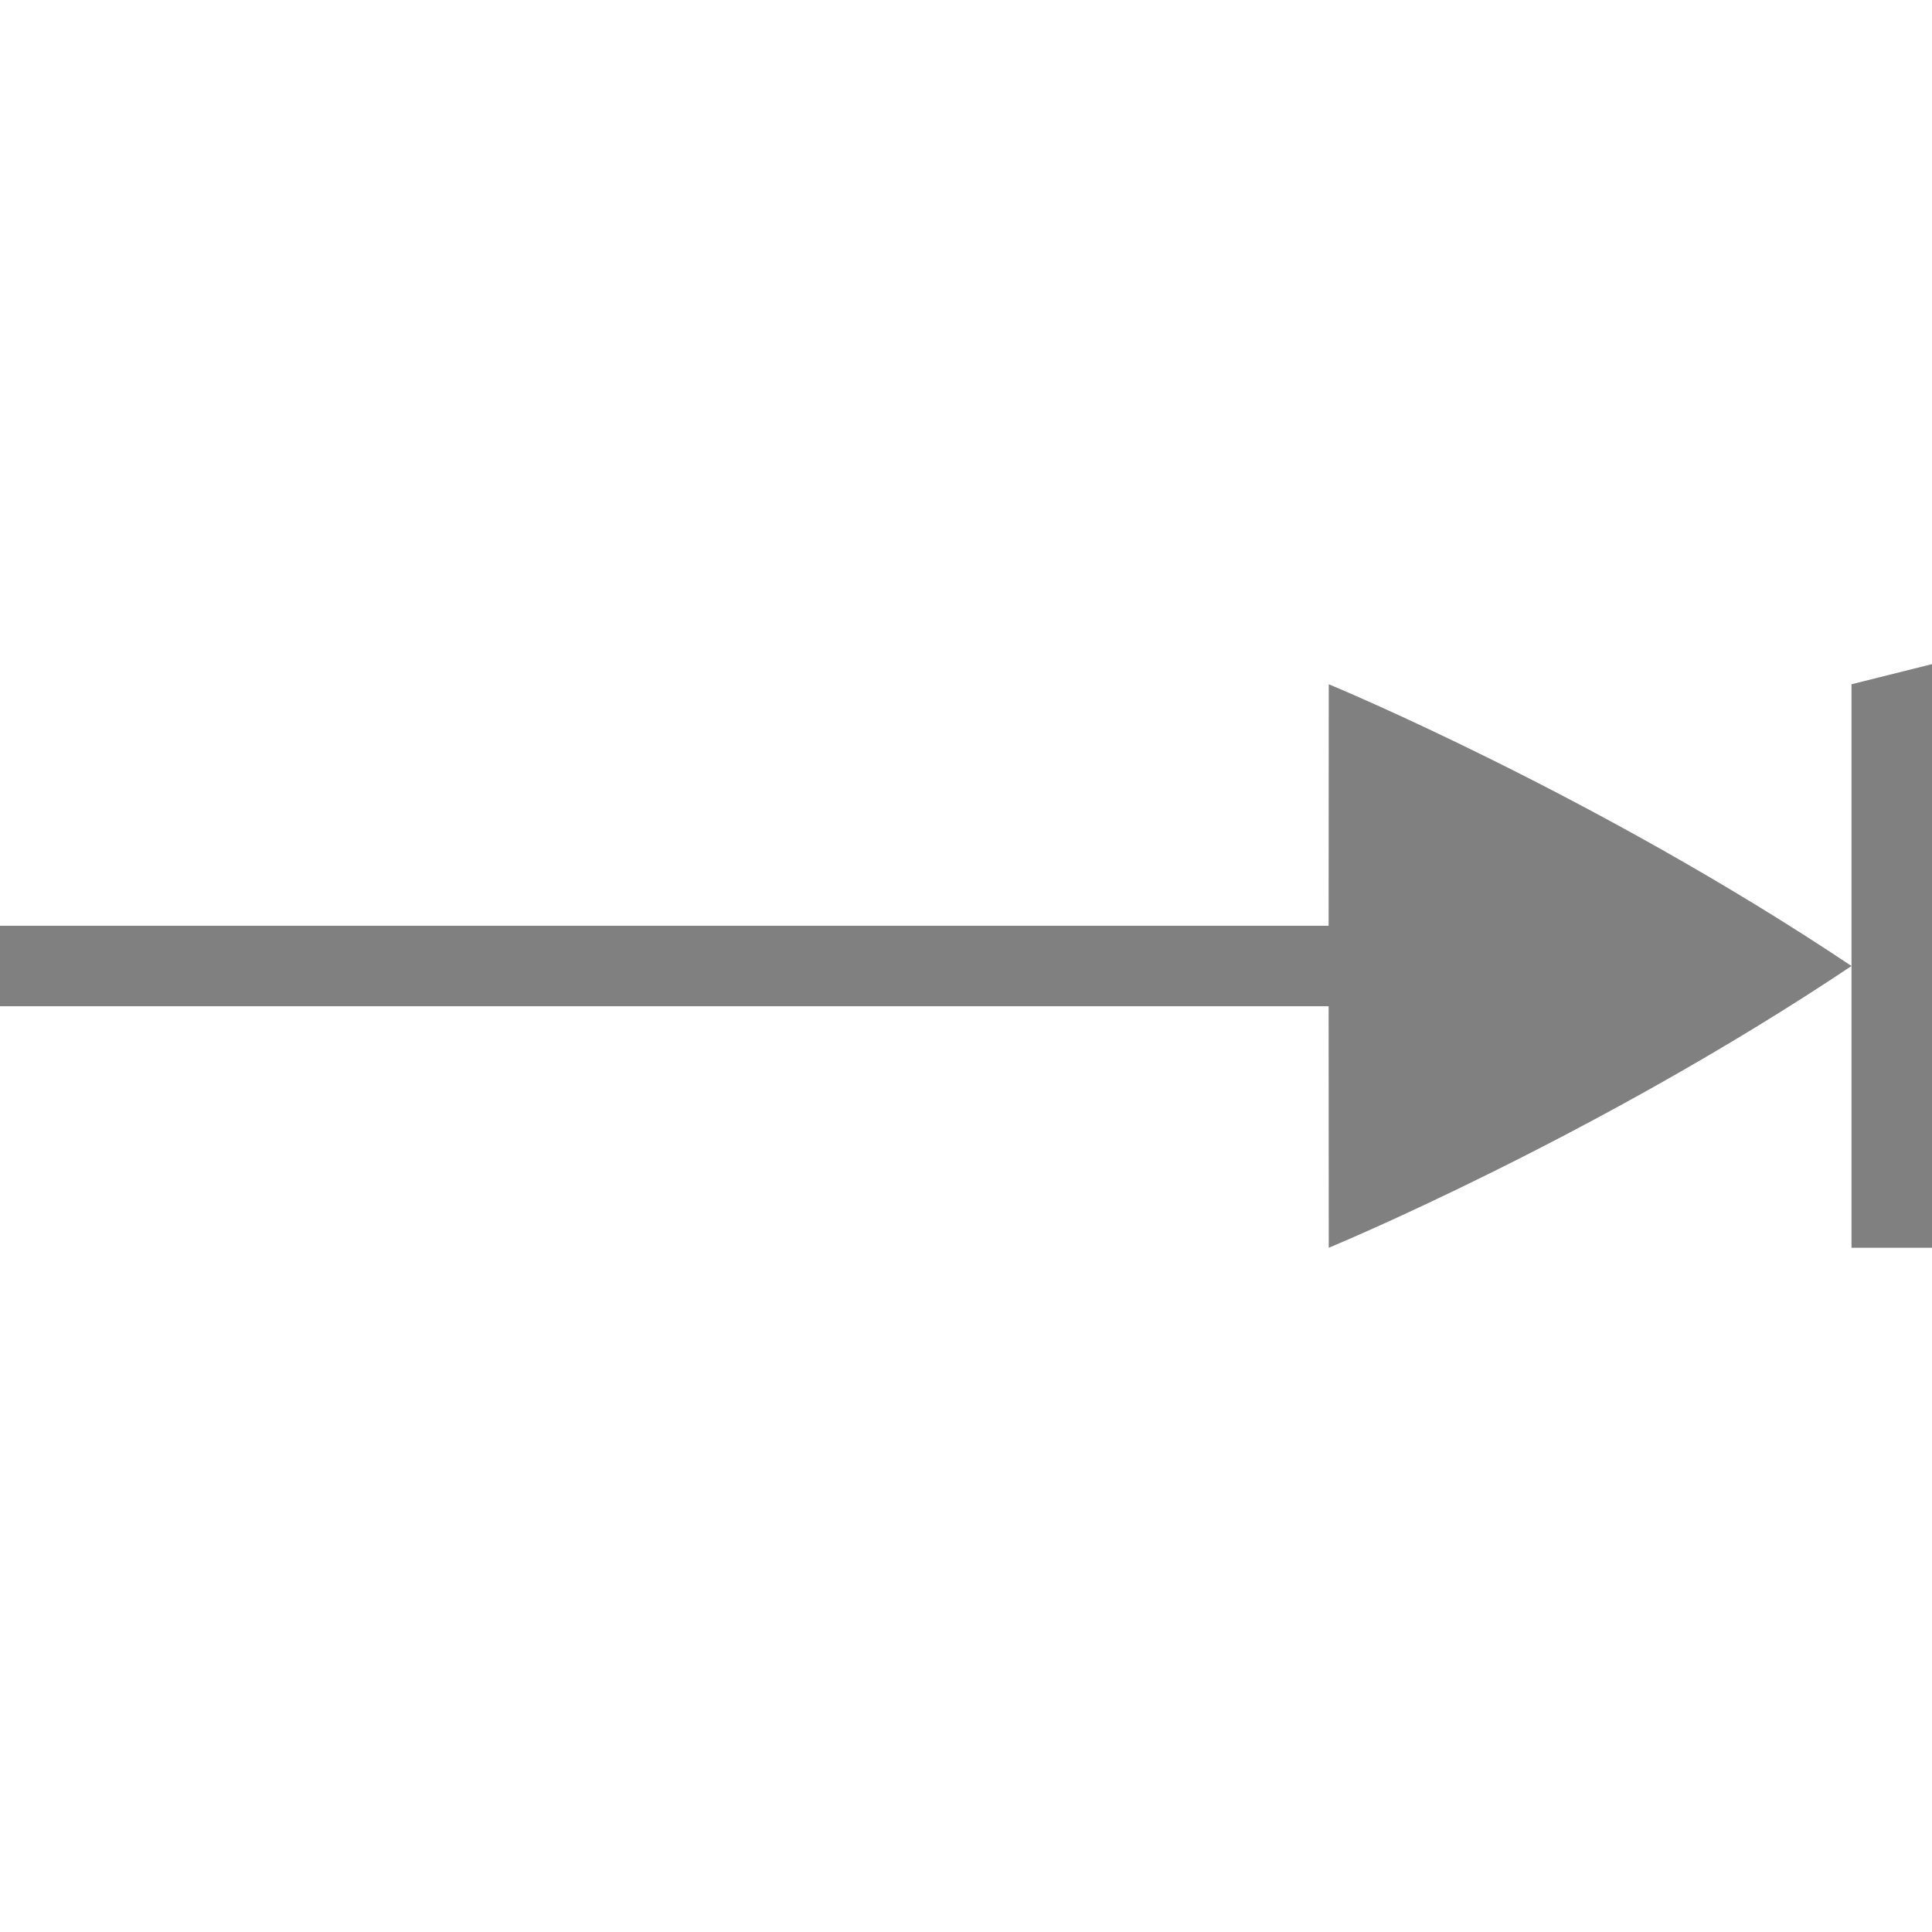
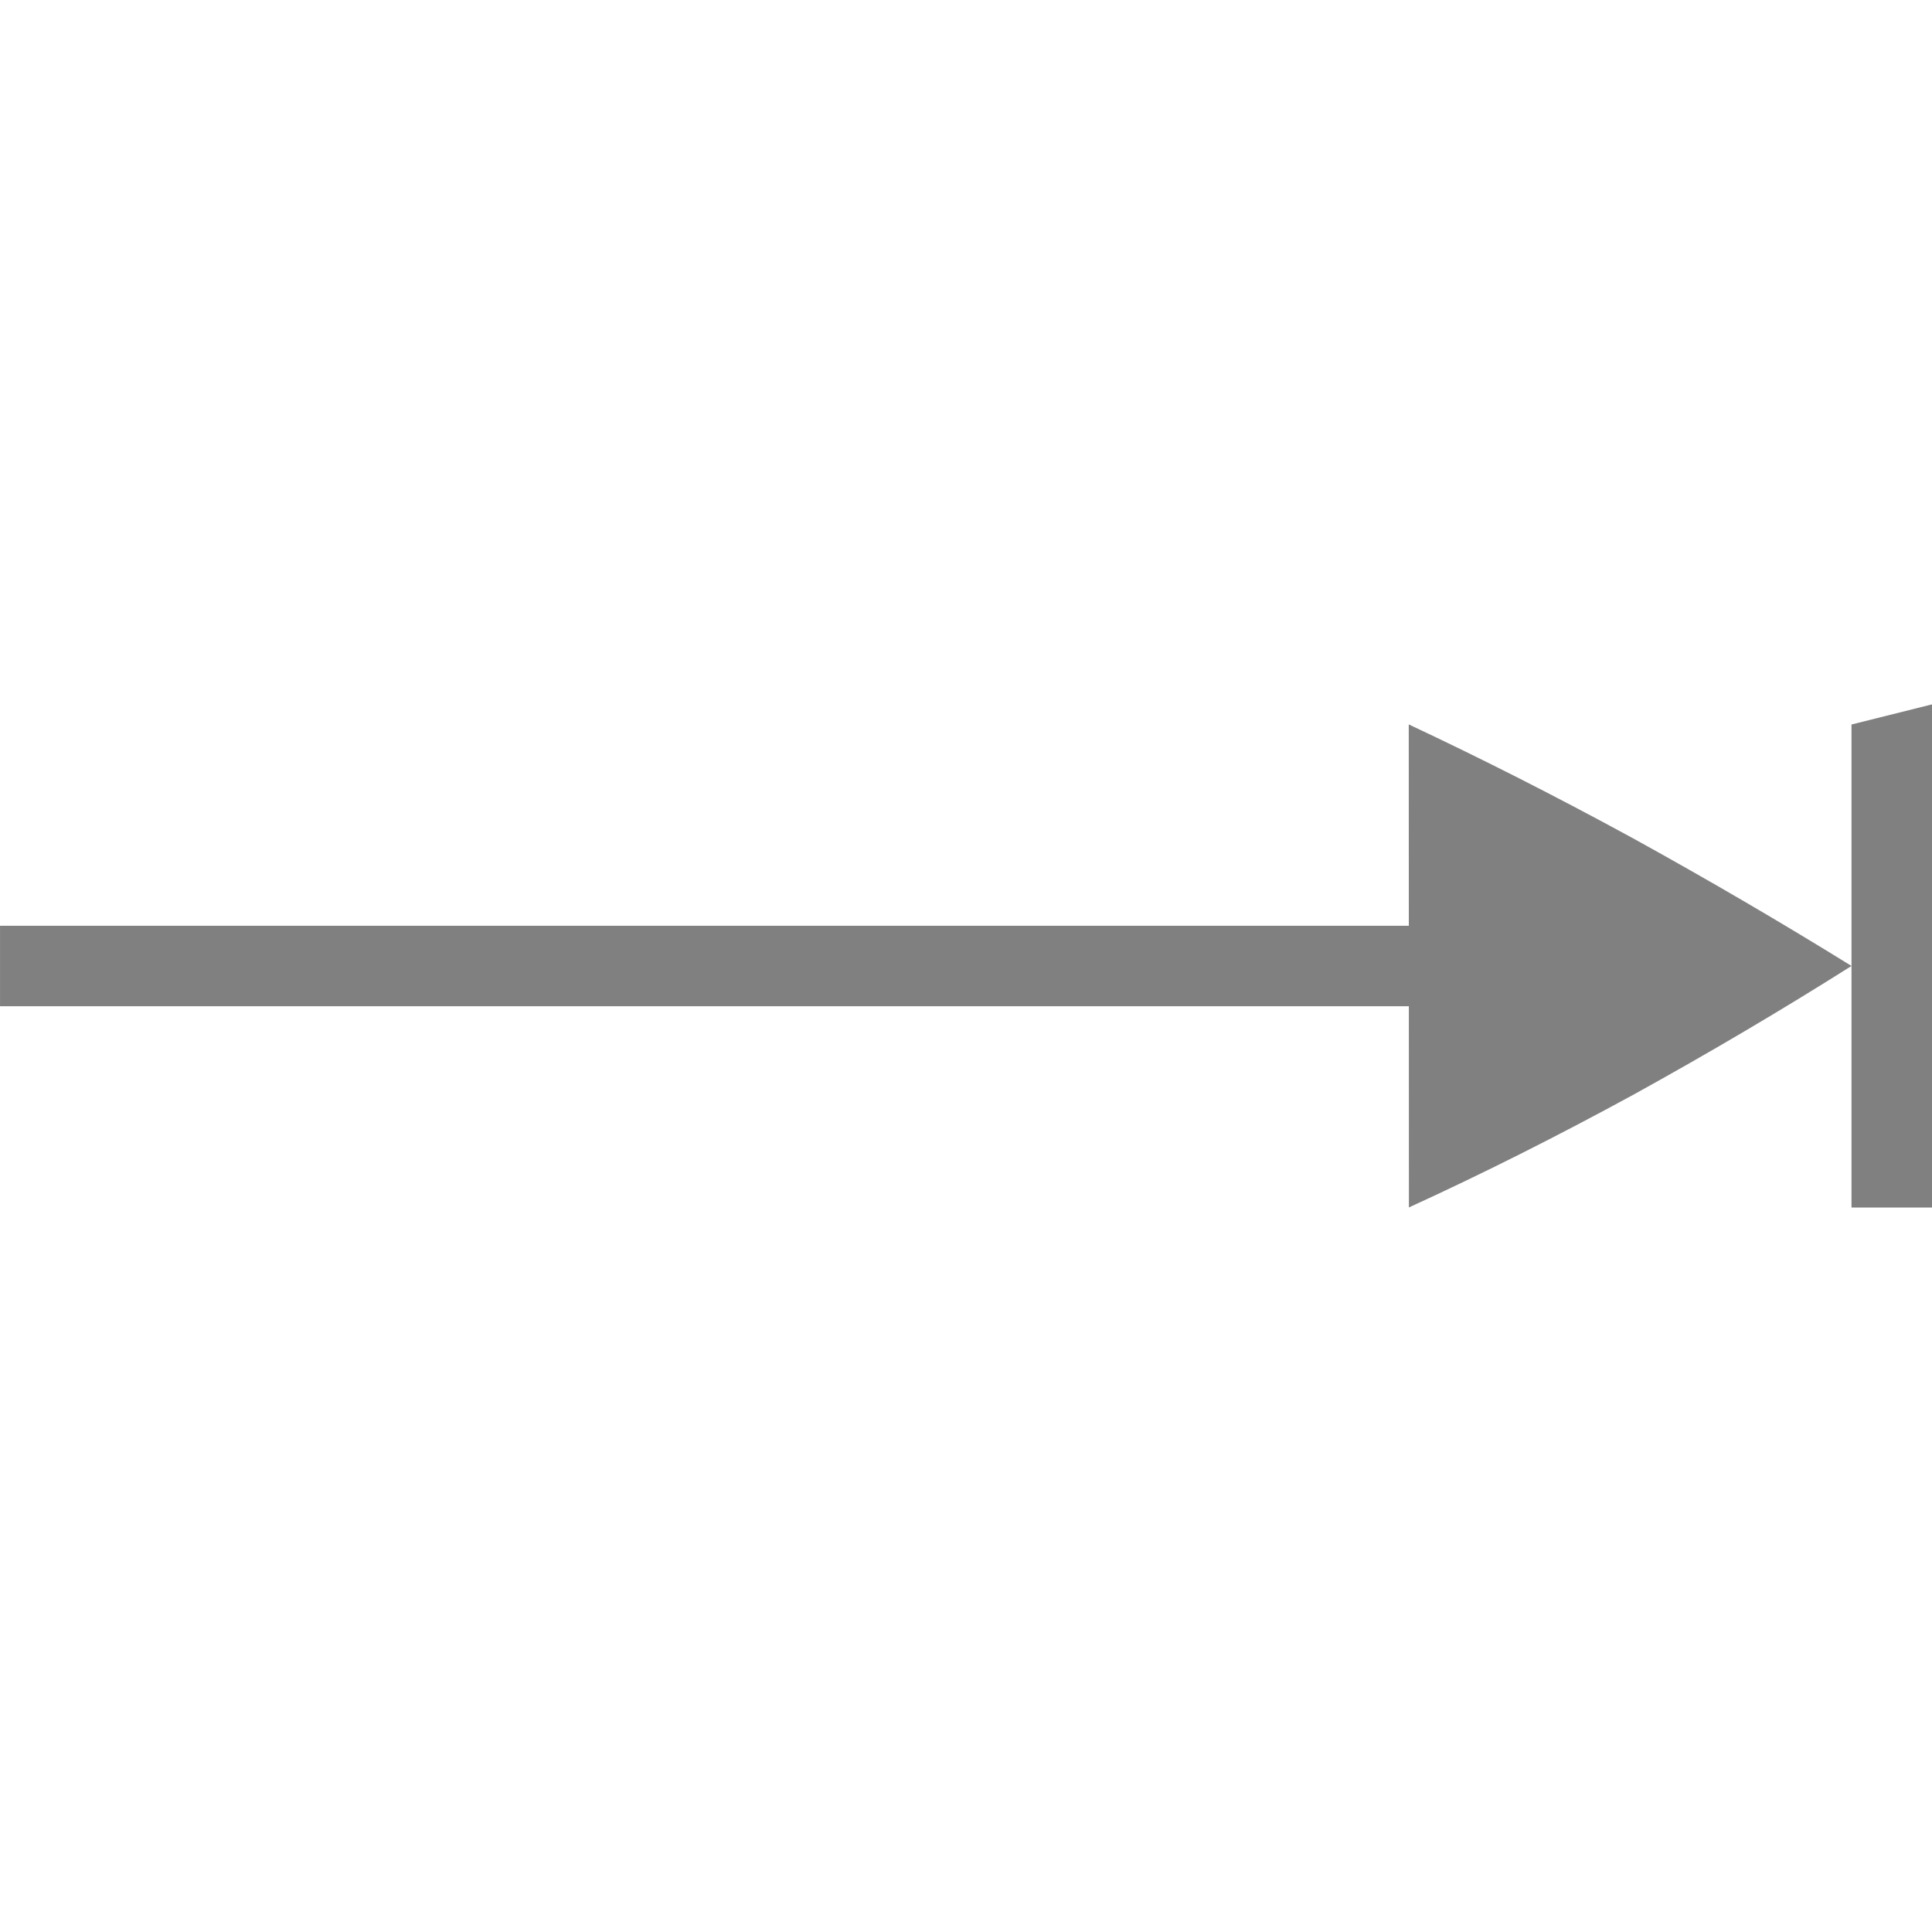
<svg xmlns="http://www.w3.org/2000/svg" width="96" height="96" id="svg4874" version="1.1" viewBox="0 0 96 96">
  <defs id="defs4876" />
  <g id="layer1" transform="translate(67.85715,-78.50504)">
-     <g transform="matrix(0,-1,-1,0,373.5051,516.505)" id="g4845" style="display:inline">
-       <g transform="matrix(-0.9996045,0,0,1,575.943,-611)" id="g4778">
-         <g transform="matrix(-1,0,0,1,576,611)" id="g4780" style="display:inline">
-           <rect style="color:#000000;display:inline;overflow:visible;visibility:visible;fill:none;stroke:none;stroke-width:4;marker:none;enable-background:accumulate" id="rect4782" width="96.038" height="96" x="-438.002" y="345.362" transform="scale(-1,1)" />
-           <path style="color:#000000;font-style:normal;font-variant:normal;font-weight:normal;font-stretch:normal;font-size:medium;line-height:normal;font-family:sans-serif;font-variant-ligatures:normal;font-variant-position:normal;font-variant-caps:normal;font-variant-numeric:normal;font-variant-alternates:normal;font-feature-settings:normal;text-indent:0;text-align:start;text-decoration:none;text-decoration-line:none;text-decoration-style:solid;text-decoration-color:#000000;letter-spacing:normal;word-spacing:normal;text-transform:none;direction:ltr;block-progression:tb;writing-mode:lr-tb;baseline-shift:baseline;text-anchor:start;white-space:normal;shape-padding:0;clip-rule:nonzero;display:inline;overflow:visible;visibility:visible;opacity:1;isolation:auto;mix-blend-mode:normal;color-interpolation:sRGB;color-interpolation-filters:linearRGB;solid-color:#000000;solid-opacity:1;fill:#808080;fill-opacity:1;fill-rule:nonzero;stroke:none;stroke-width:4.001;stroke-linecap:butt;stroke-linejoin:round;stroke-miterlimit:4;stroke-dasharray:none;stroke-dashoffset:0;stroke-opacity:1;marker:none;color-rendering:auto;image-rendering:auto;shape-rendering:auto;text-rendering:auto;enable-background:accumulate" d="m 387.982,364.686 v 76.676 h 4.002 l -0.002,-76.676 z" id="path4122" />
-           <path style="color:#000000;display:inline;overflow:visible;visibility:visible;fill:#808080;fill-opacity:1;fill-rule:nonzero;stroke:none;stroke-width:3;marker:none;enable-background:accumulate" d="m 403.989,375.337 c 0,0 -5.446,-13.185 -14.006,-25.975 -8.559,12.79 -14.006,25.975 -14.006,25.975 l 14.006,0.008 z" id="path4215" />
-           <path style="color:#000000;display:inline;overflow:visible;visibility:visible;opacity:1;fill:#808080;fill-opacity:1;fill-rule:nonzero;stroke:none;stroke-width:4.001;stroke-linecap:butt;stroke-linejoin:miter;stroke-miterlimit:4;stroke-dasharray:none;stroke-dashoffset:0;stroke-opacity:1;marker:none;enable-background:accumulate" d="m 403.989,349.362 1,-4 h -29.011 v 4 z" id="rect4197" />
-         </g>
-       </g>
-     </g>
+     <rect transform="rotate(90)" y="-28.143" x="78.505" height="96" width="96" id="rect4782-9" style="color:#000000;display:inline;overflow:visible;visibility:visible;fill:none;stroke:none;stroke-width:3.999;marker:none;enable-background:accumulate" />
+     <path id="path4122-7" d="M 8.82,128.505 H -67.856 v -4 l 76.676,0.002 z" style="color:#000000;font-style:normal;font-variant:normal;font-weight:normal;font-stretch:normal;font-size:medium;line-height:normal;font-family:sans-serif;font-variant-ligatures:normal;font-variant-position:normal;font-variant-caps:normal;font-variant-numeric:normal;font-variant-alternates:normal;font-feature-settings:normal;text-indent:0;text-align:start;text-decoration:none;text-decoration-line:none;text-decoration-style:solid;text-decoration-color:#000000;letter-spacing:normal;word-spacing:normal;text-transform:none;writing-mode:lr-tb;direction:ltr;baseline-shift:baseline;text-anchor:start;white-space:normal;shape-padding:0;clip-rule:nonzero;display:inline;overflow:visible;visibility:visible;opacity:1;isolation:auto;mix-blend-mode:normal;color-interpolation:sRGB;color-interpolation-filters:linearRGB;solid-color:#000000;solid-opacity:1;fill:#808080;fill-opacity:1;fill-rule:nonzero;stroke:none;stroke-width:4;stroke-linecap:butt;stroke-linejoin:round;stroke-miterlimit:4;stroke-dasharray:none;stroke-dashoffset:0;stroke-opacity:1;marker:none;color-rendering:auto;image-rendering:auto;shape-rendering:auto;text-rendering:auto;enable-background:accumulate" />
+     <path id="rect4197" d="m 24.143,114.505 4,-1 v 25 h -4 z" style="color:#000000;display:inline;overflow:visible;visibility:visible;opacity:1;fill:#808080;fill-opacity:1;fill-rule:nonzero;stroke:none;stroke-width:4;stroke-linecap:butt;stroke-linejoin:miter;stroke-miterlimit:4;stroke-dasharray:none;stroke-dashoffset:0;stroke-opacity:1;marker:none;enable-background:accumulate" />
+     <path style="color:#000000;display:inline;overflow:visible;visibility:visible;opacity:1;fill:#808080;fill-opacity:1;fill-rule:nonzero;stroke:none;stroke-width:2.999;marker:none;enable-background:accumulate" d="m 2.143,114.502 0.008,24 c 3.65,-1.669 7.366,-3.536 11.149,-5.599 3.748,-2.068 7.363,-4.201 10.843,-6.4 -3.48,-2.156 -7.095,-4.268 -10.843,-6.336 -3.785,-2.064 -7.503,-3.952 -11.155,-5.665 z" id="path5588-9-2" />
  </g>
</svg>
